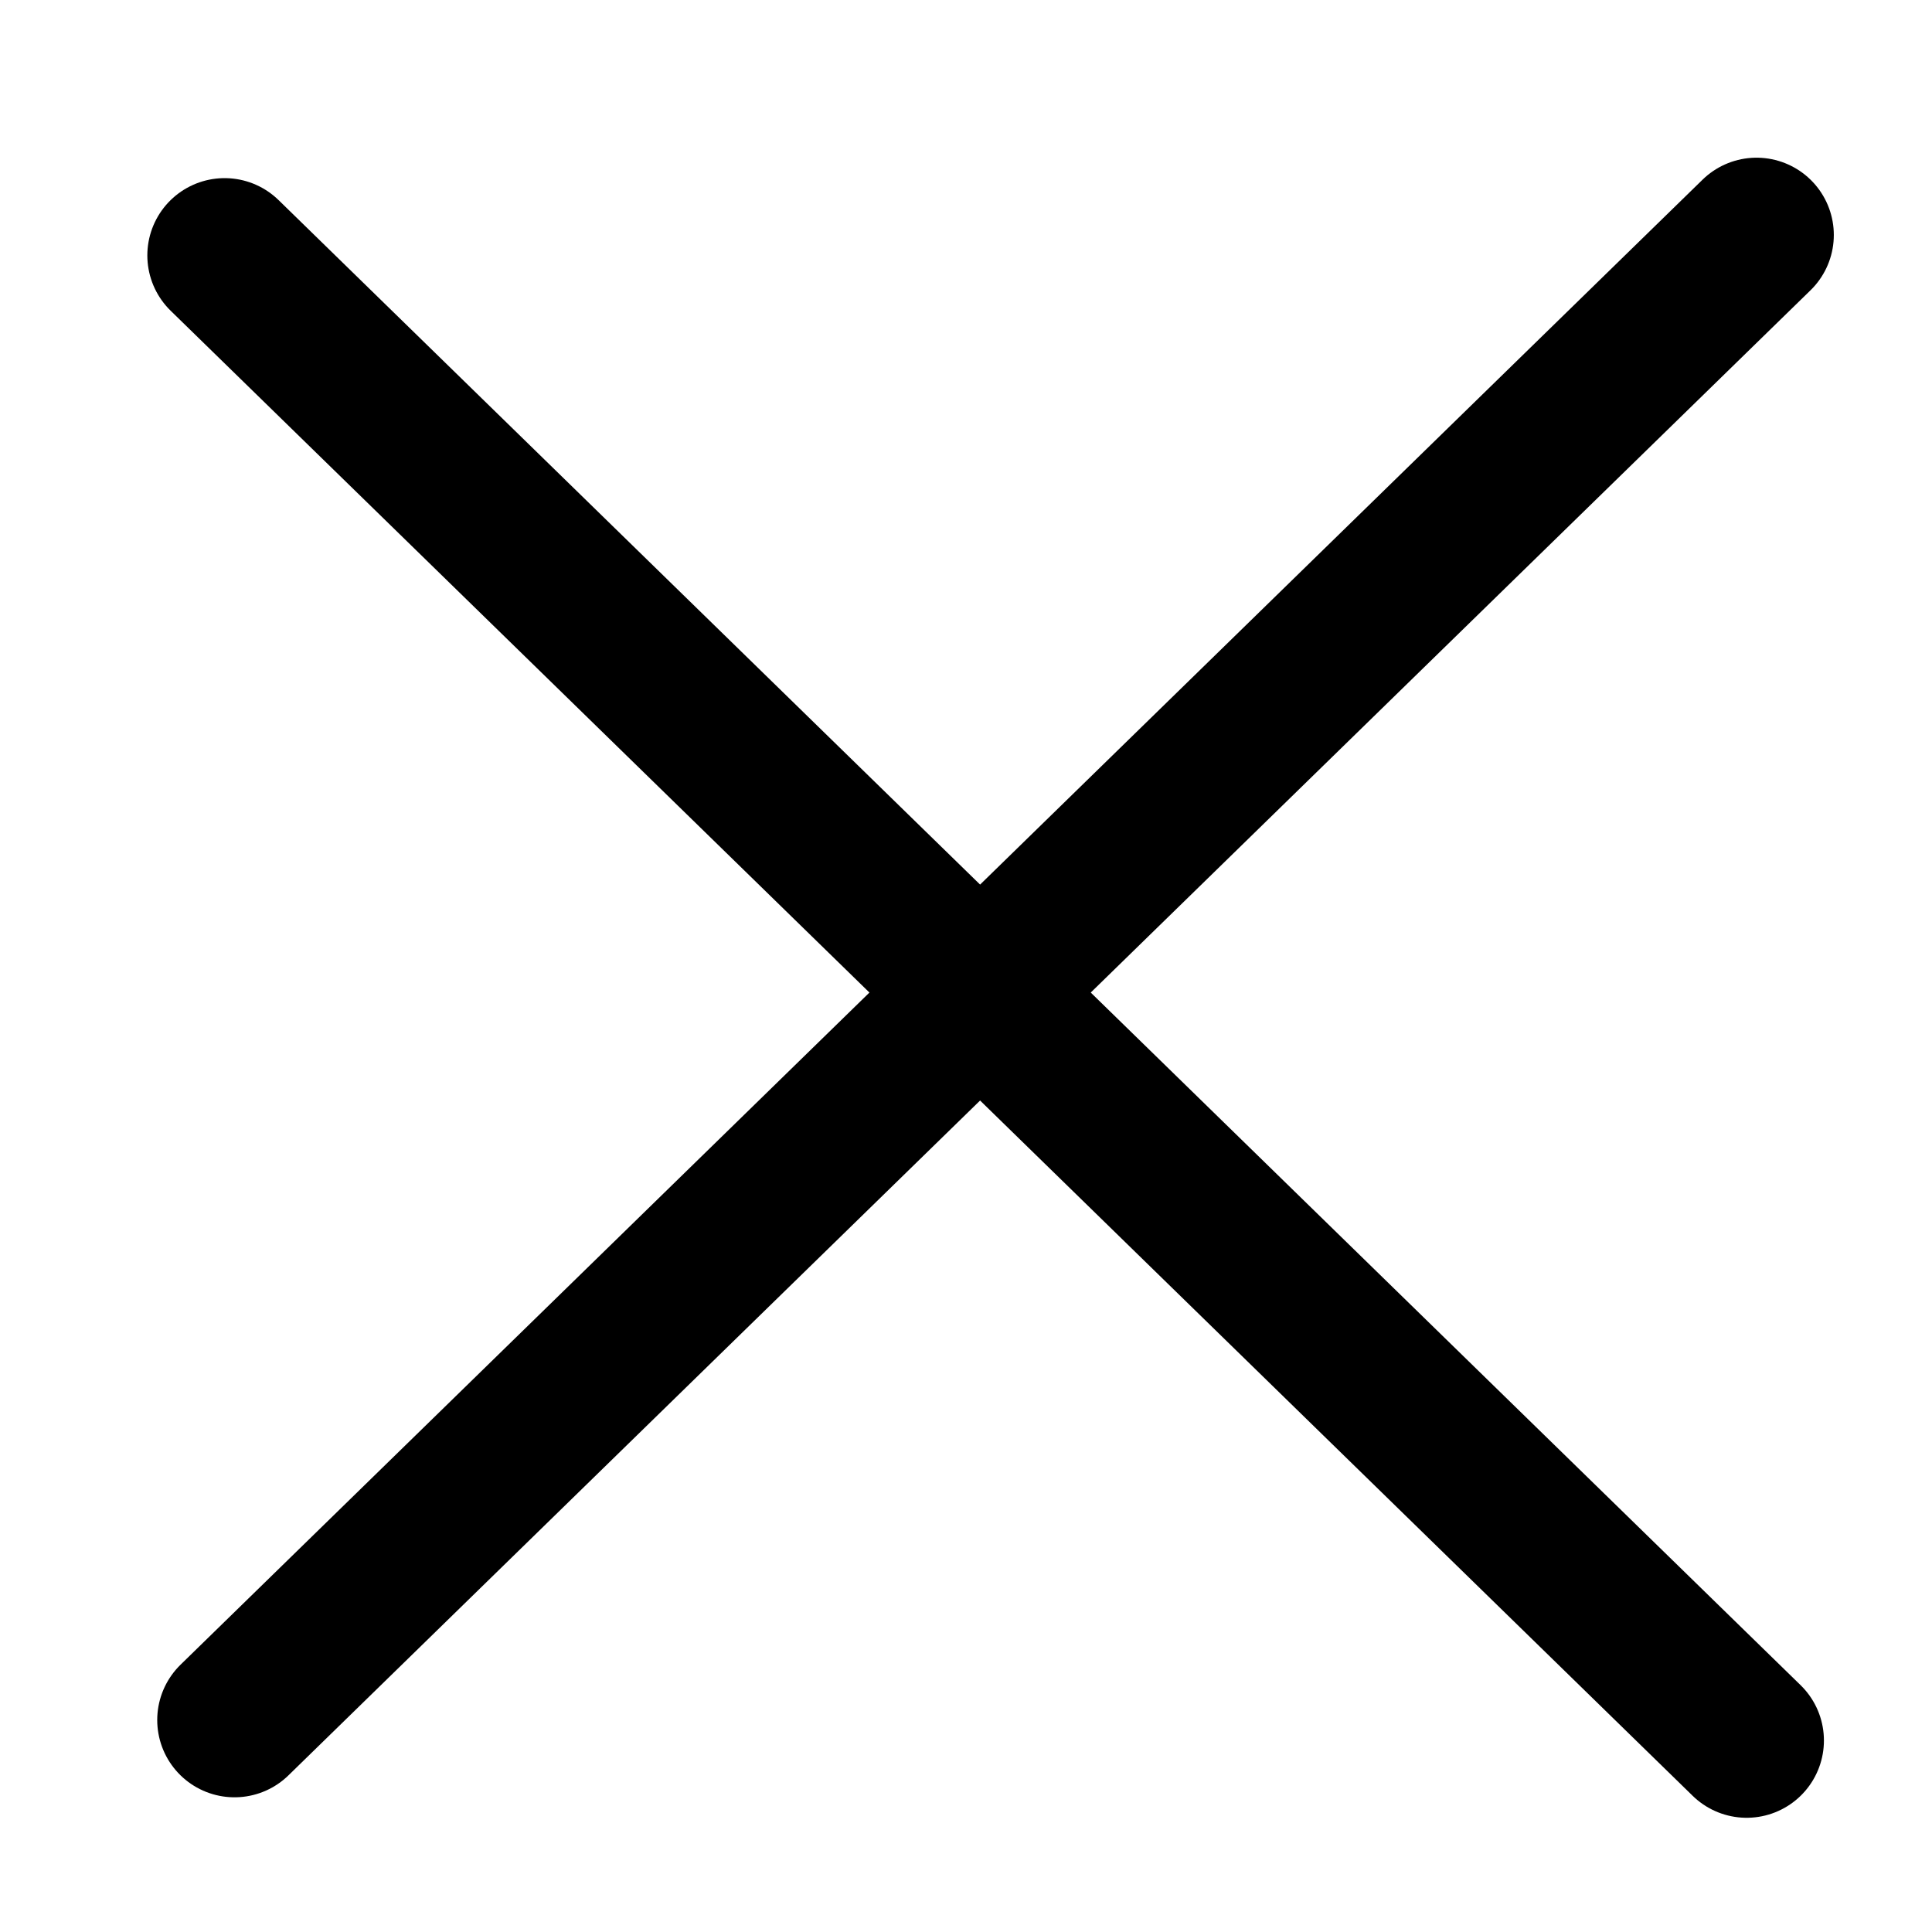
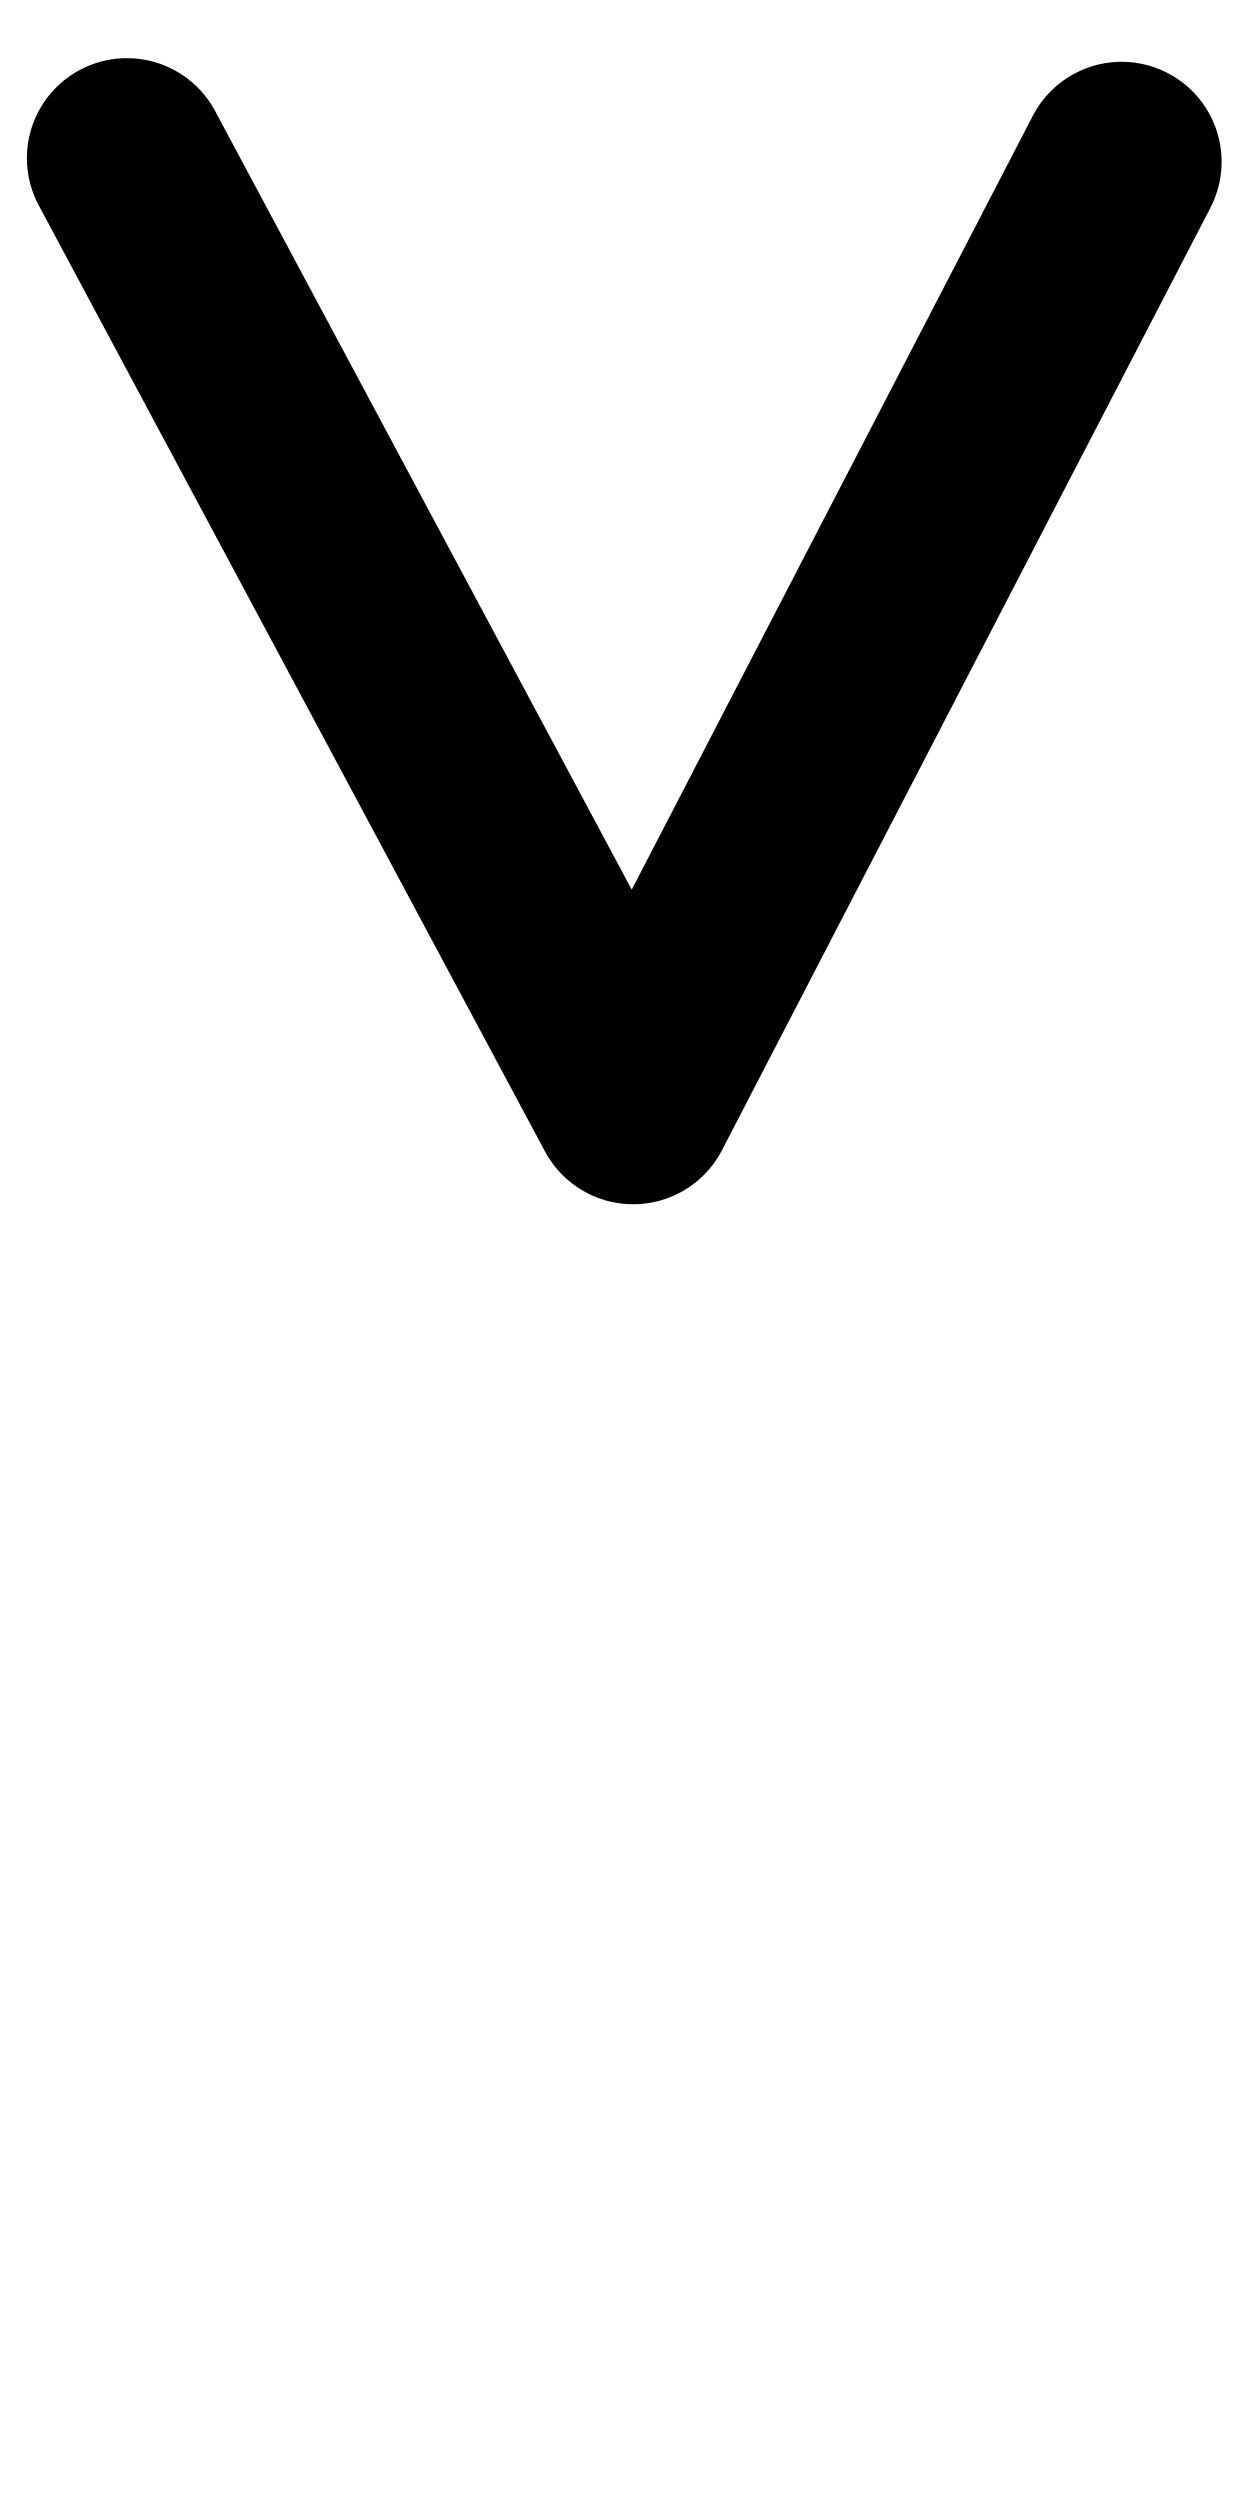
- <svg xmlns="http://www.w3.org/2000/svg" width="50mm" height="50mm" viewBox="0 0 50 50" version="1.1" id="svg5">
+ <svg xmlns="http://www.w3.org/2000/svg" width="25mm" height="50mm" viewBox="0 0 25 50" version="1.1" id="svg5">
  <defs id="defs2" />
  <g id="layer1">
-     <path style="fill:none;stroke:#000000;stroke-width:4;stroke-linecap:round;stroke-linejoin:round;stroke-dasharray:none;paint-order:fill markers stroke;stop-color:#000000" d="M 45.203,45.044 5.813,6.61" id="path2192" />
-     <path style="fill:none;stroke:#000000;stroke-width:4;stroke-linecap:round;stroke-linejoin:round;stroke-dasharray:none;paint-order:fill markers stroke;stop-color:#000000" d="M 6.069,44.514 45.459,6.081" id="path2192-5" />
+     <path style="fill:none;stroke:#000000;stroke-width:4;stroke-linecap:round;stroke-linejoin:round;paint-order:fill markers stroke;stop-color:#000000" d="M 2.538,3.163 12.663,22.085 22.432,3.236" id="path289" />
  </g>
</svg>
